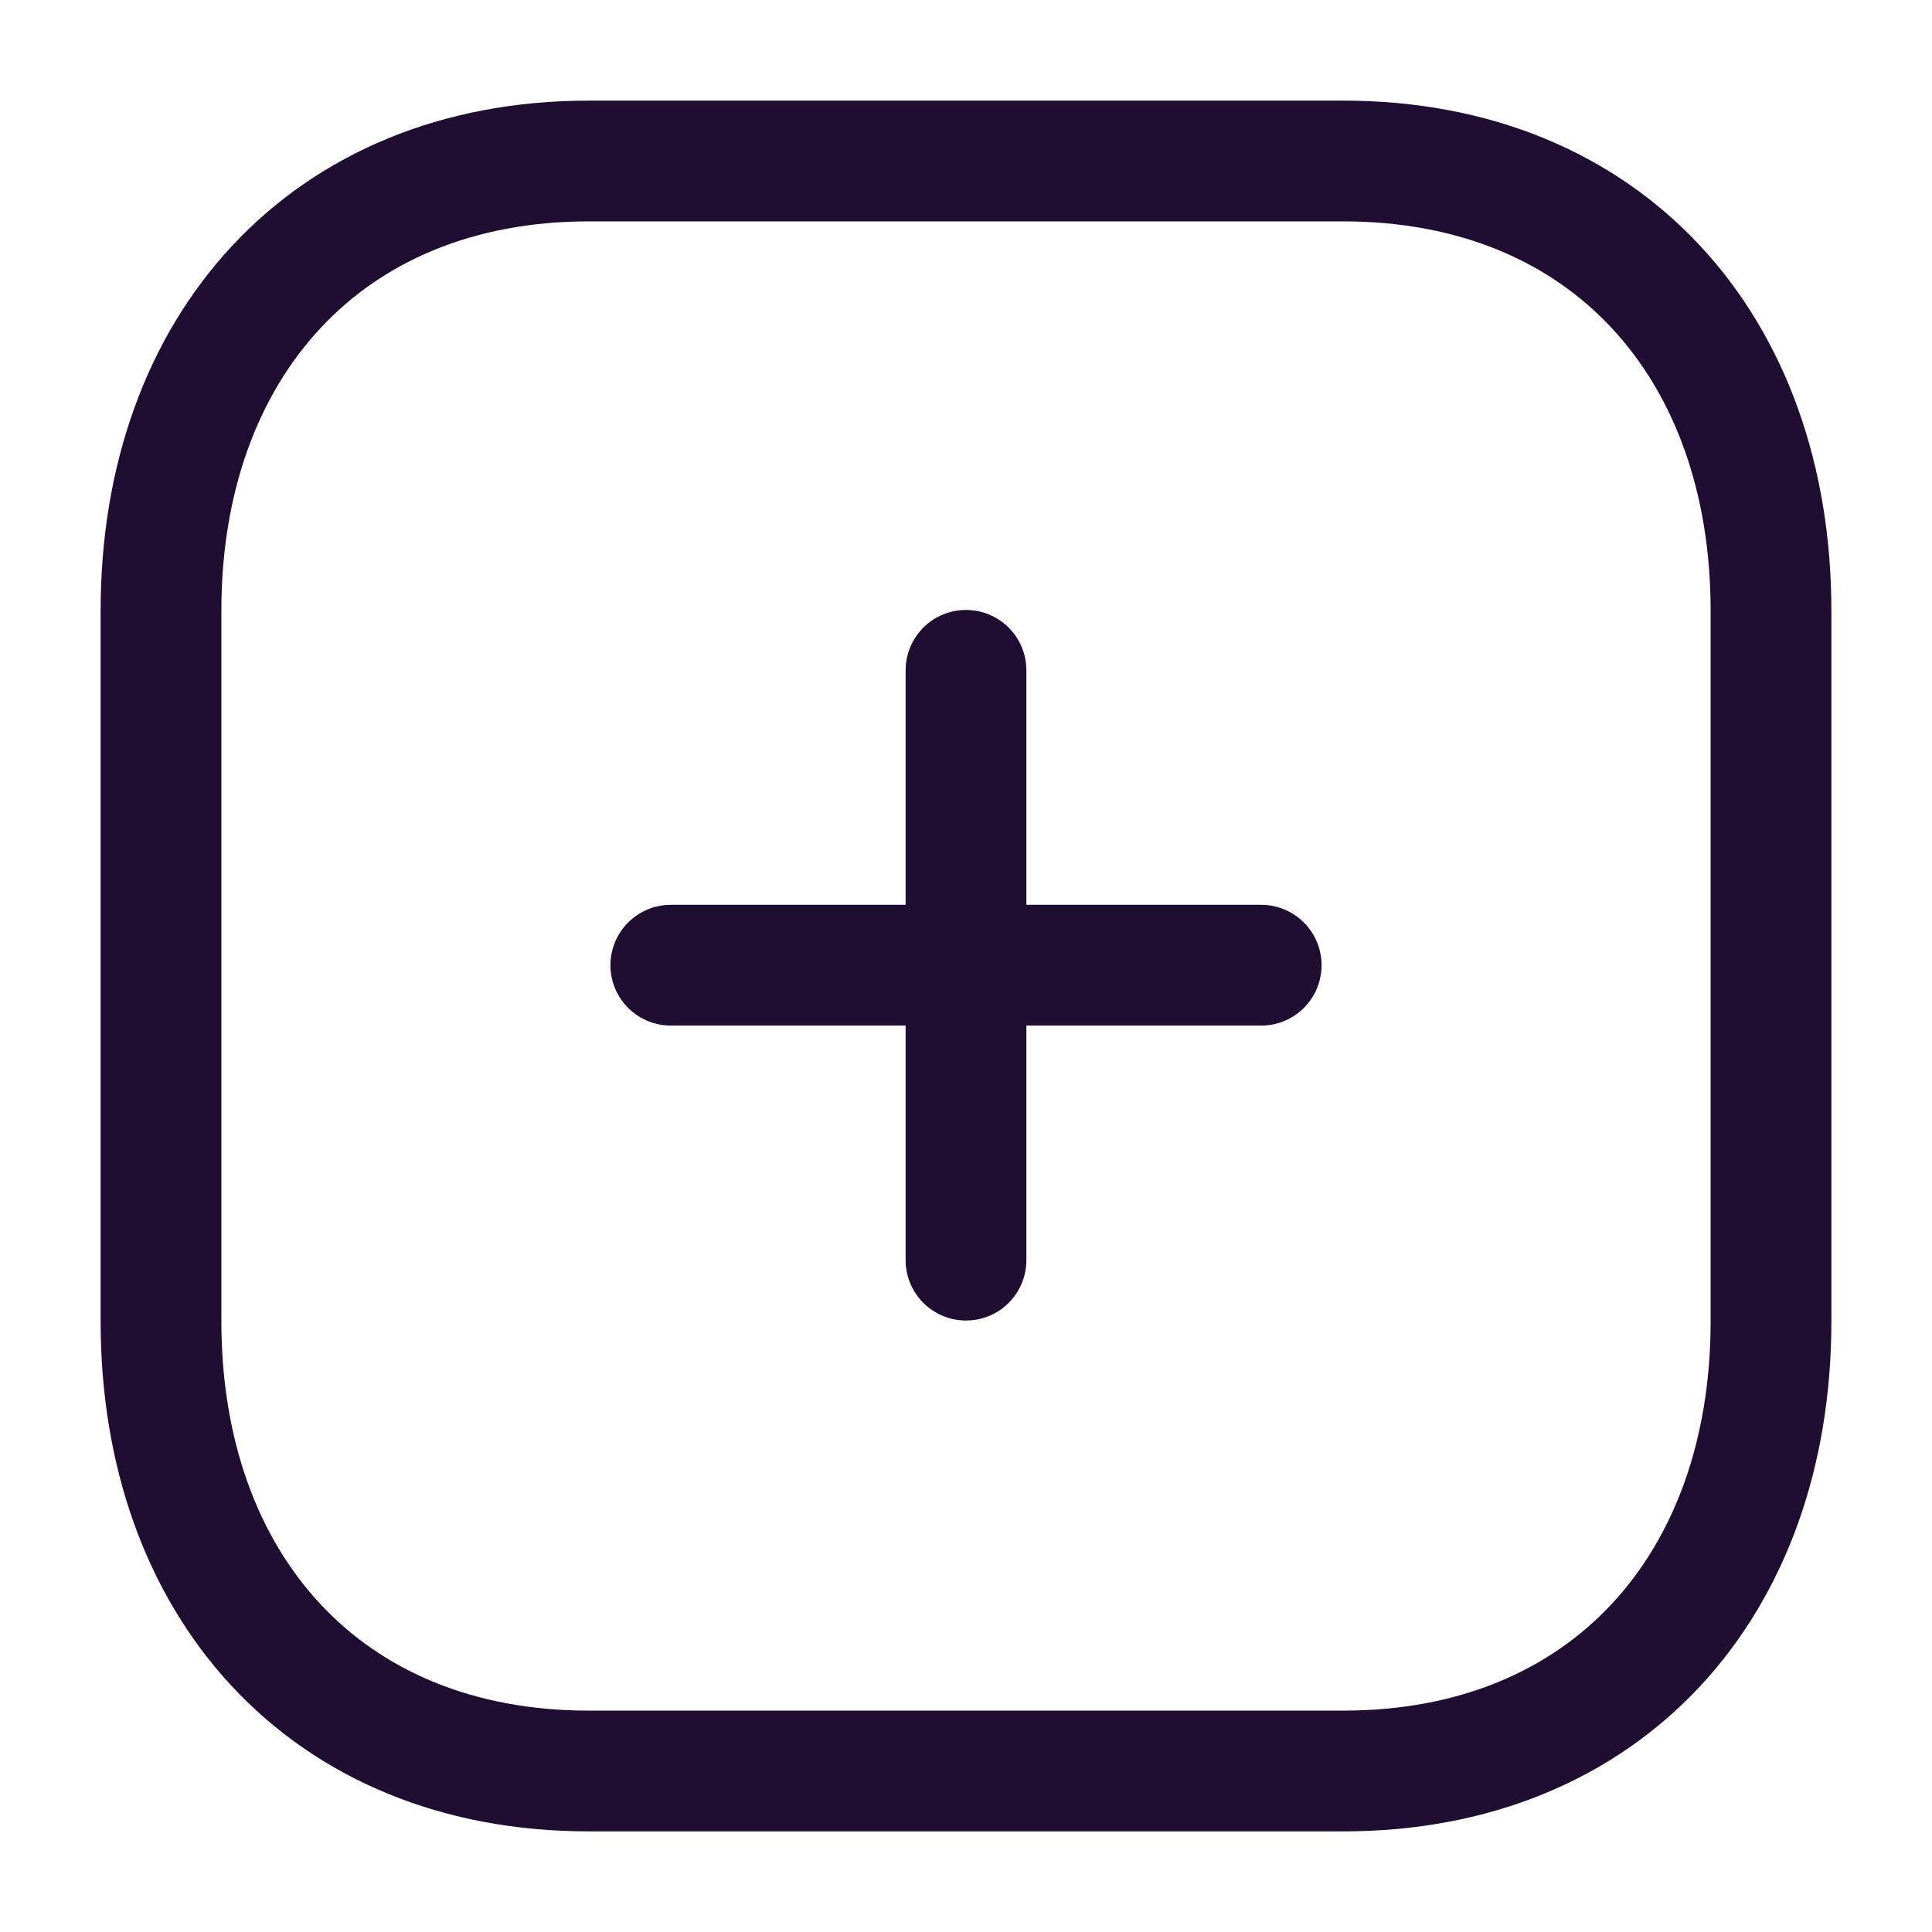
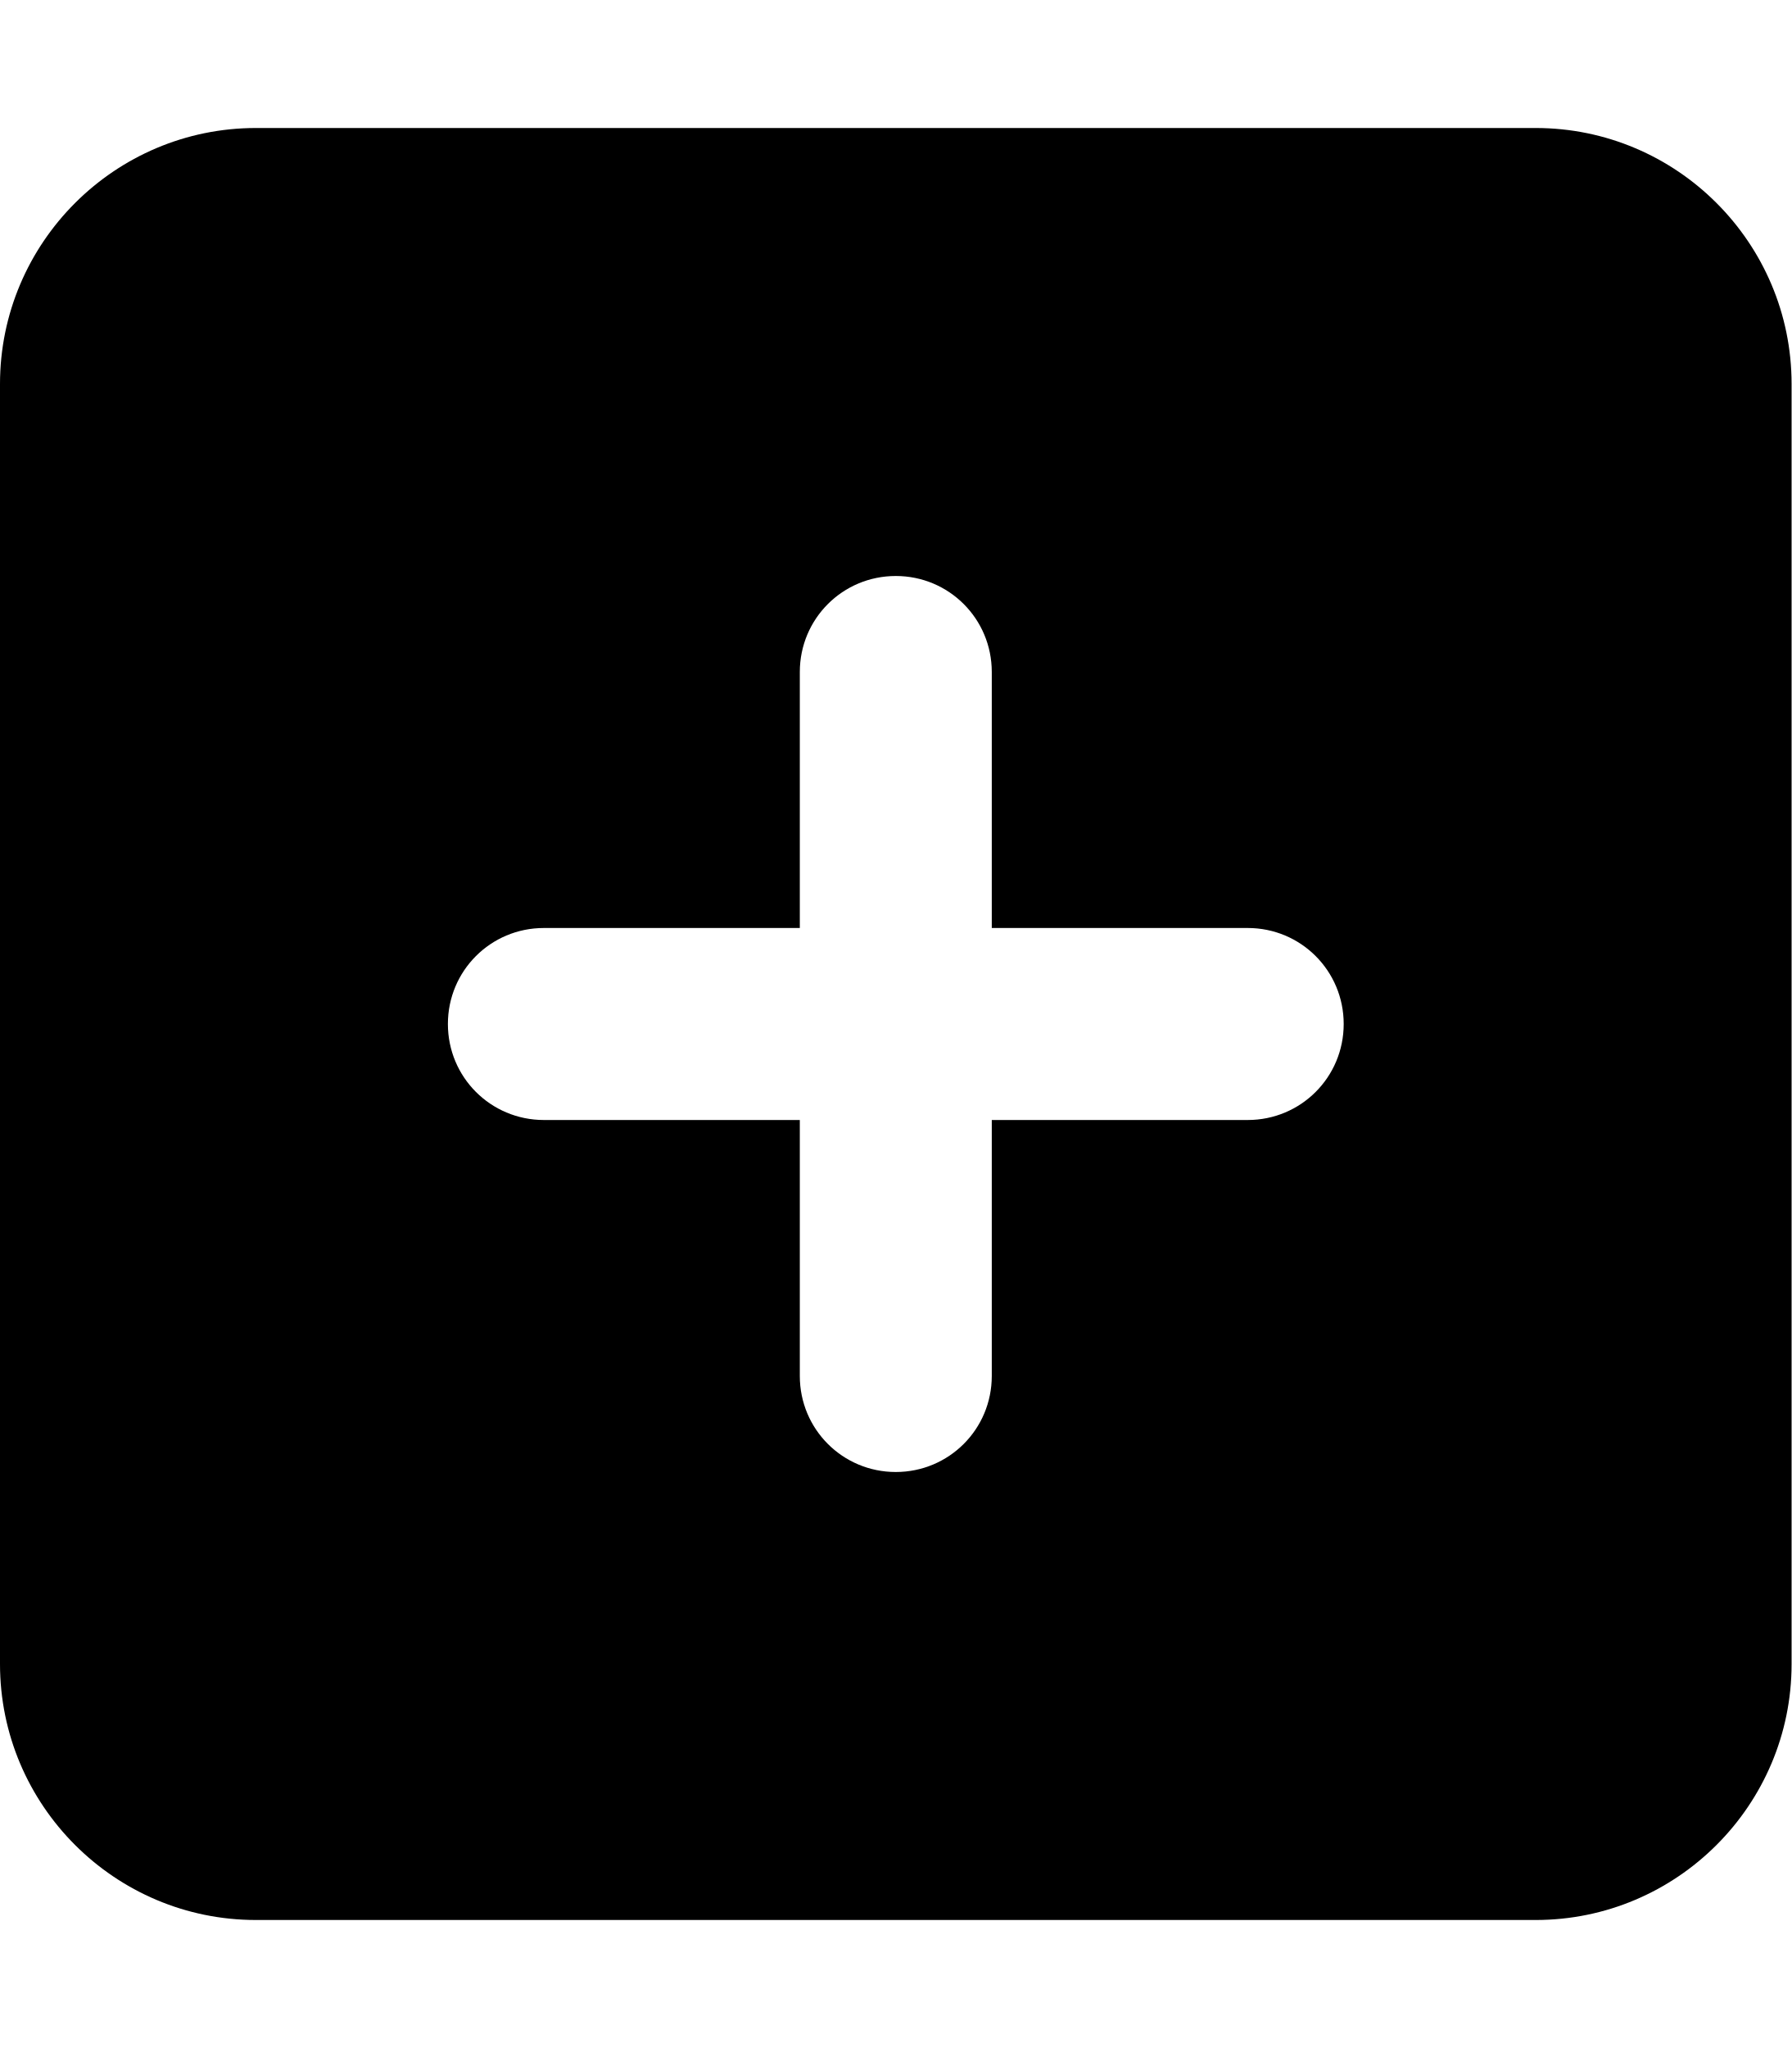
- <svg xmlns="http://www.w3.org/2000/svg" width="24" height="24" viewBox="0 0 24 24" id="plus">
-   <g fill="none" fill-rule="evenodd" stroke="#200E32" stroke-linecap="round" stroke-linejoin="round" stroke-width="1.5" transform="translate(2 2)">
-     <line x1="10" x2="10" y1="6.327" y2="13.654" />
-     <line x1="13.667" x2="6.333" y1="9.99" y2="9.99" />
-     <path d="M14.686,0 L5.314,0 C2.048,0 0,2.312 0,5.585 L0,14.415 C0,17.688 2.038,20 5.314,20 L14.686,20 C17.962,20 20,17.688 20,14.415 L20,5.585 C20,2.312 17.962,0 14.686,0 Z" />
-   </g>
+ <svg xmlns="http://www.w3.org/2000/svg" viewBox="0 0 448 512">
+   <path d="M64 32C28.7 32 0 60.7 0 96L0 416c0 35.3 28.7 64 64 64l320 0c35.3 0 64-28.7 64-64l0-320c0-35.3-28.7-64-64-64L64 32zM200 344l0-64-64 0c-13.3 0-24-10.7-24-24s10.7-24 24-24l64 0 0-64c0-13.3 10.7-24 24-24s24 10.7 24 24l0 64 64 0c13.3 0 24 10.7 24 24s-10.7 24-24 24l-64 0 0 64c0 13.3-10.7 24-24 24s-24-10.7-24-24z" />
</svg>
